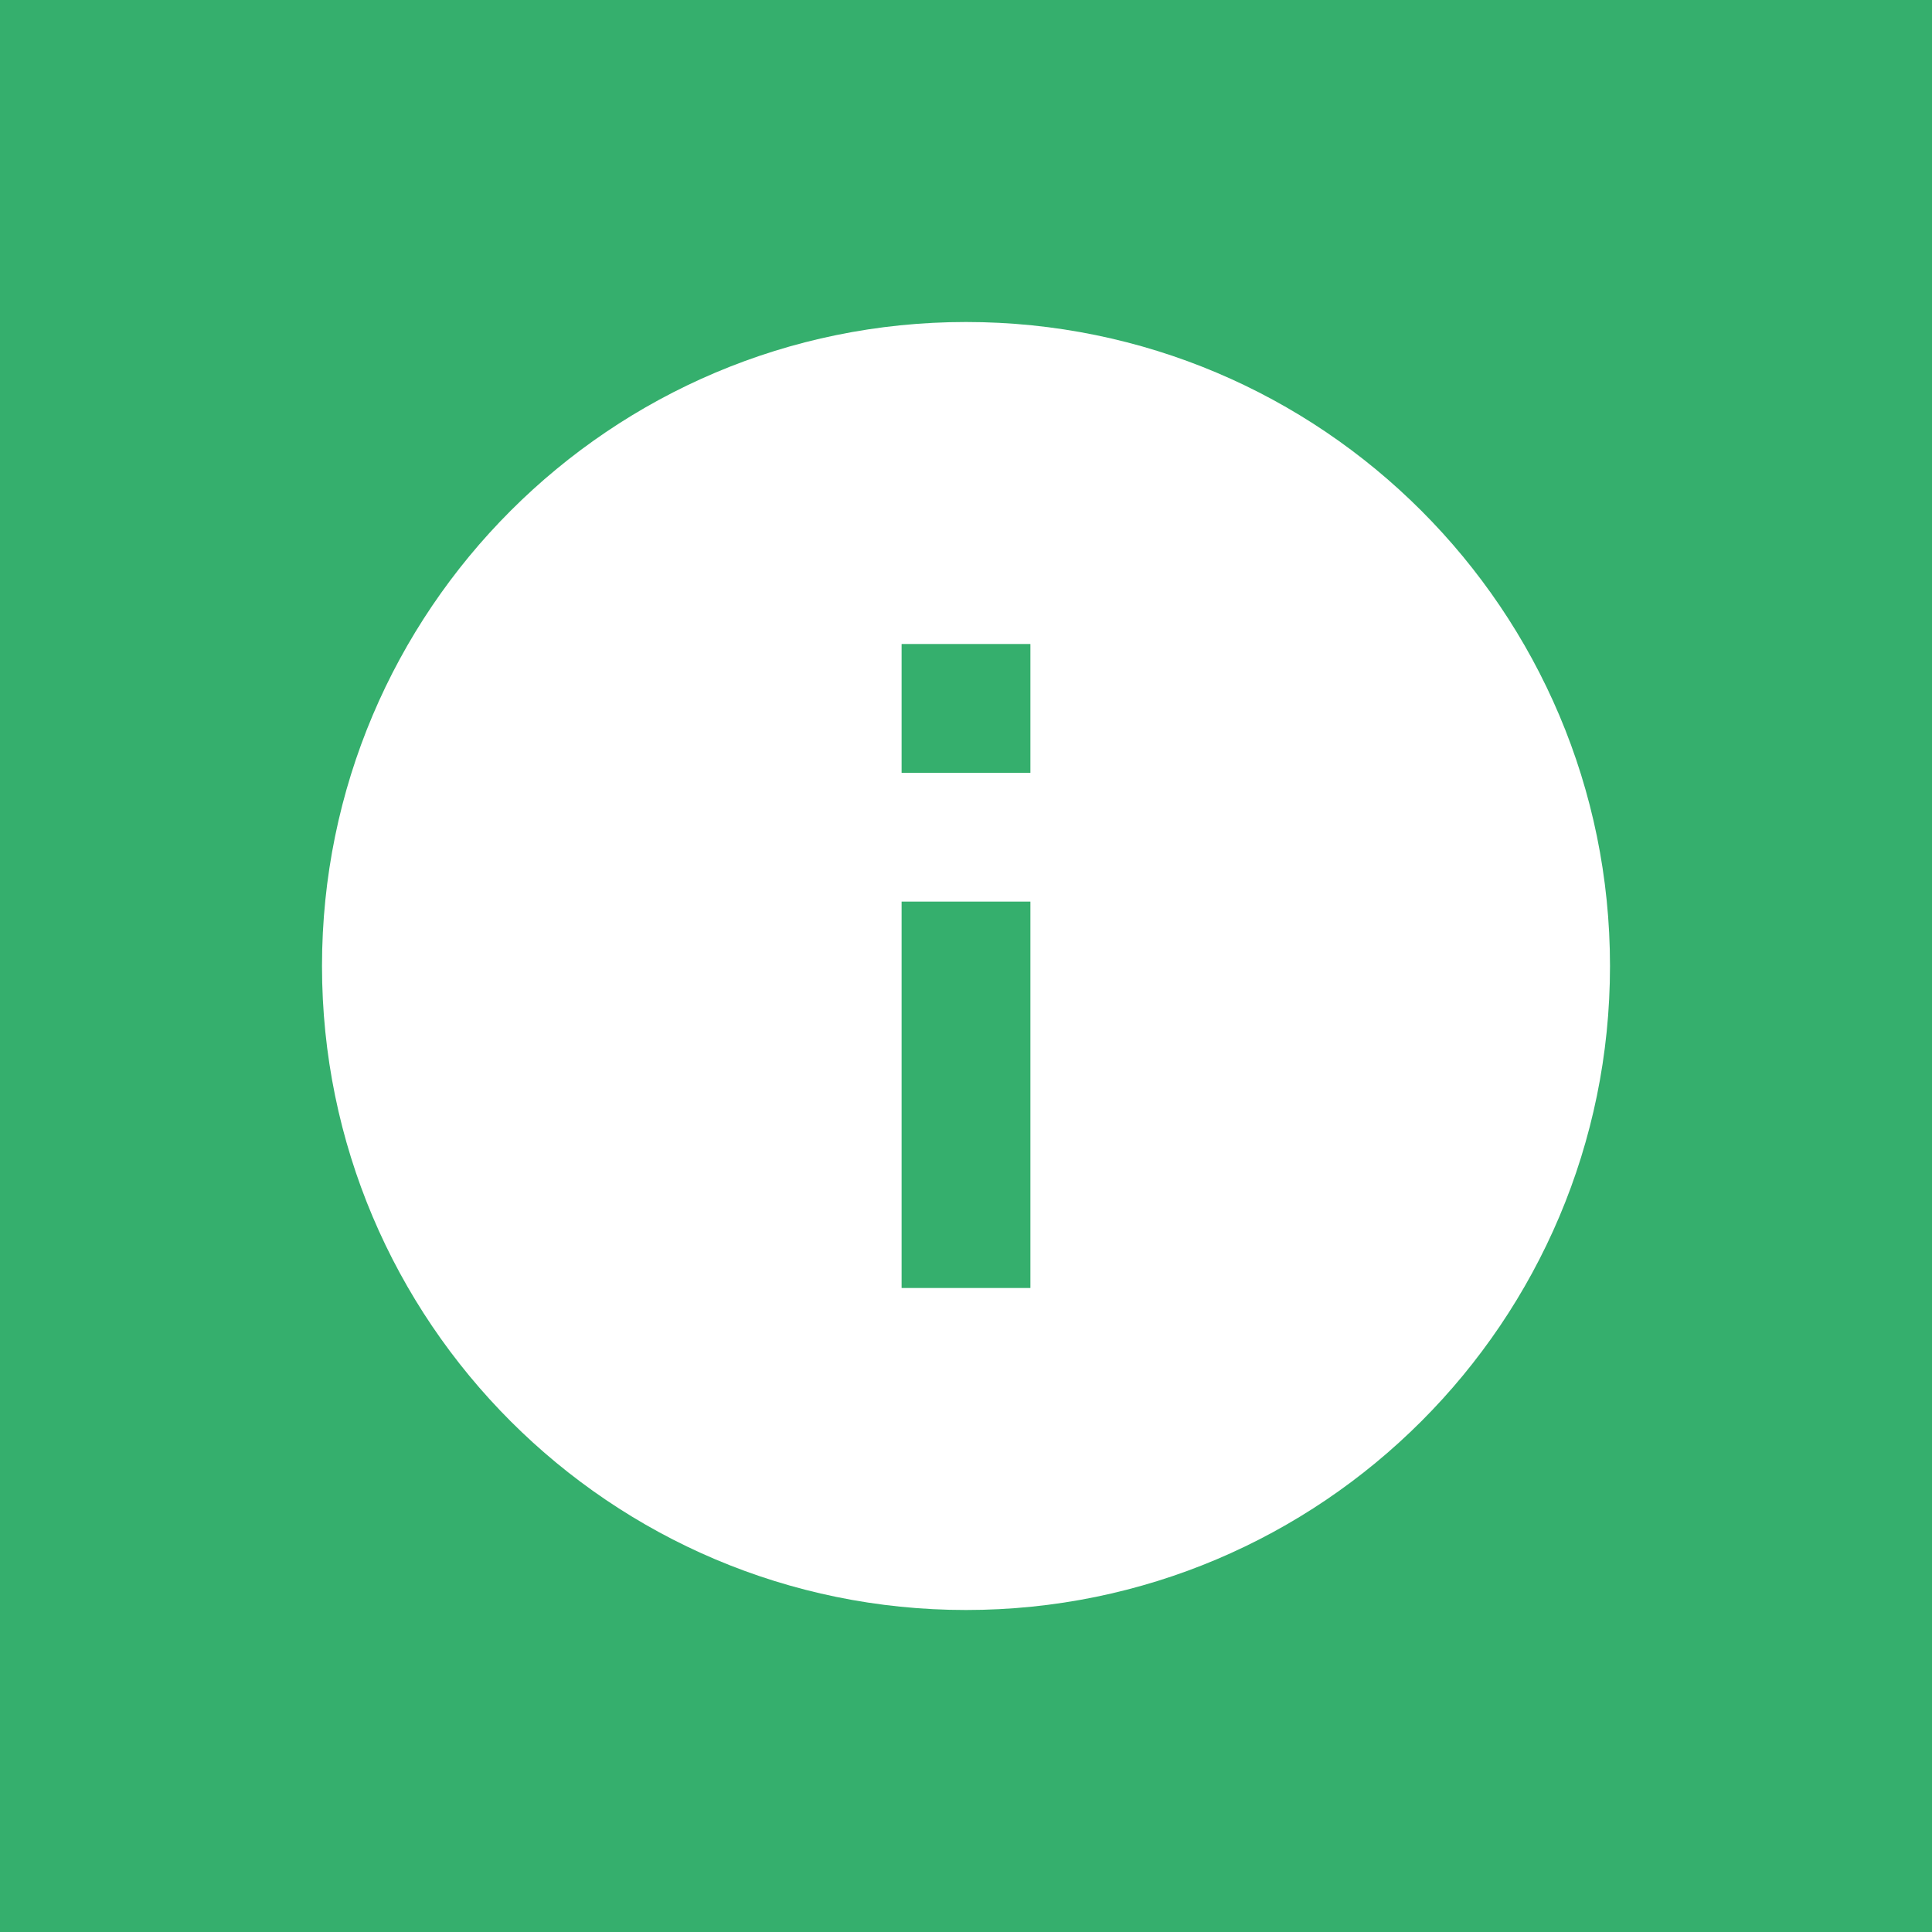
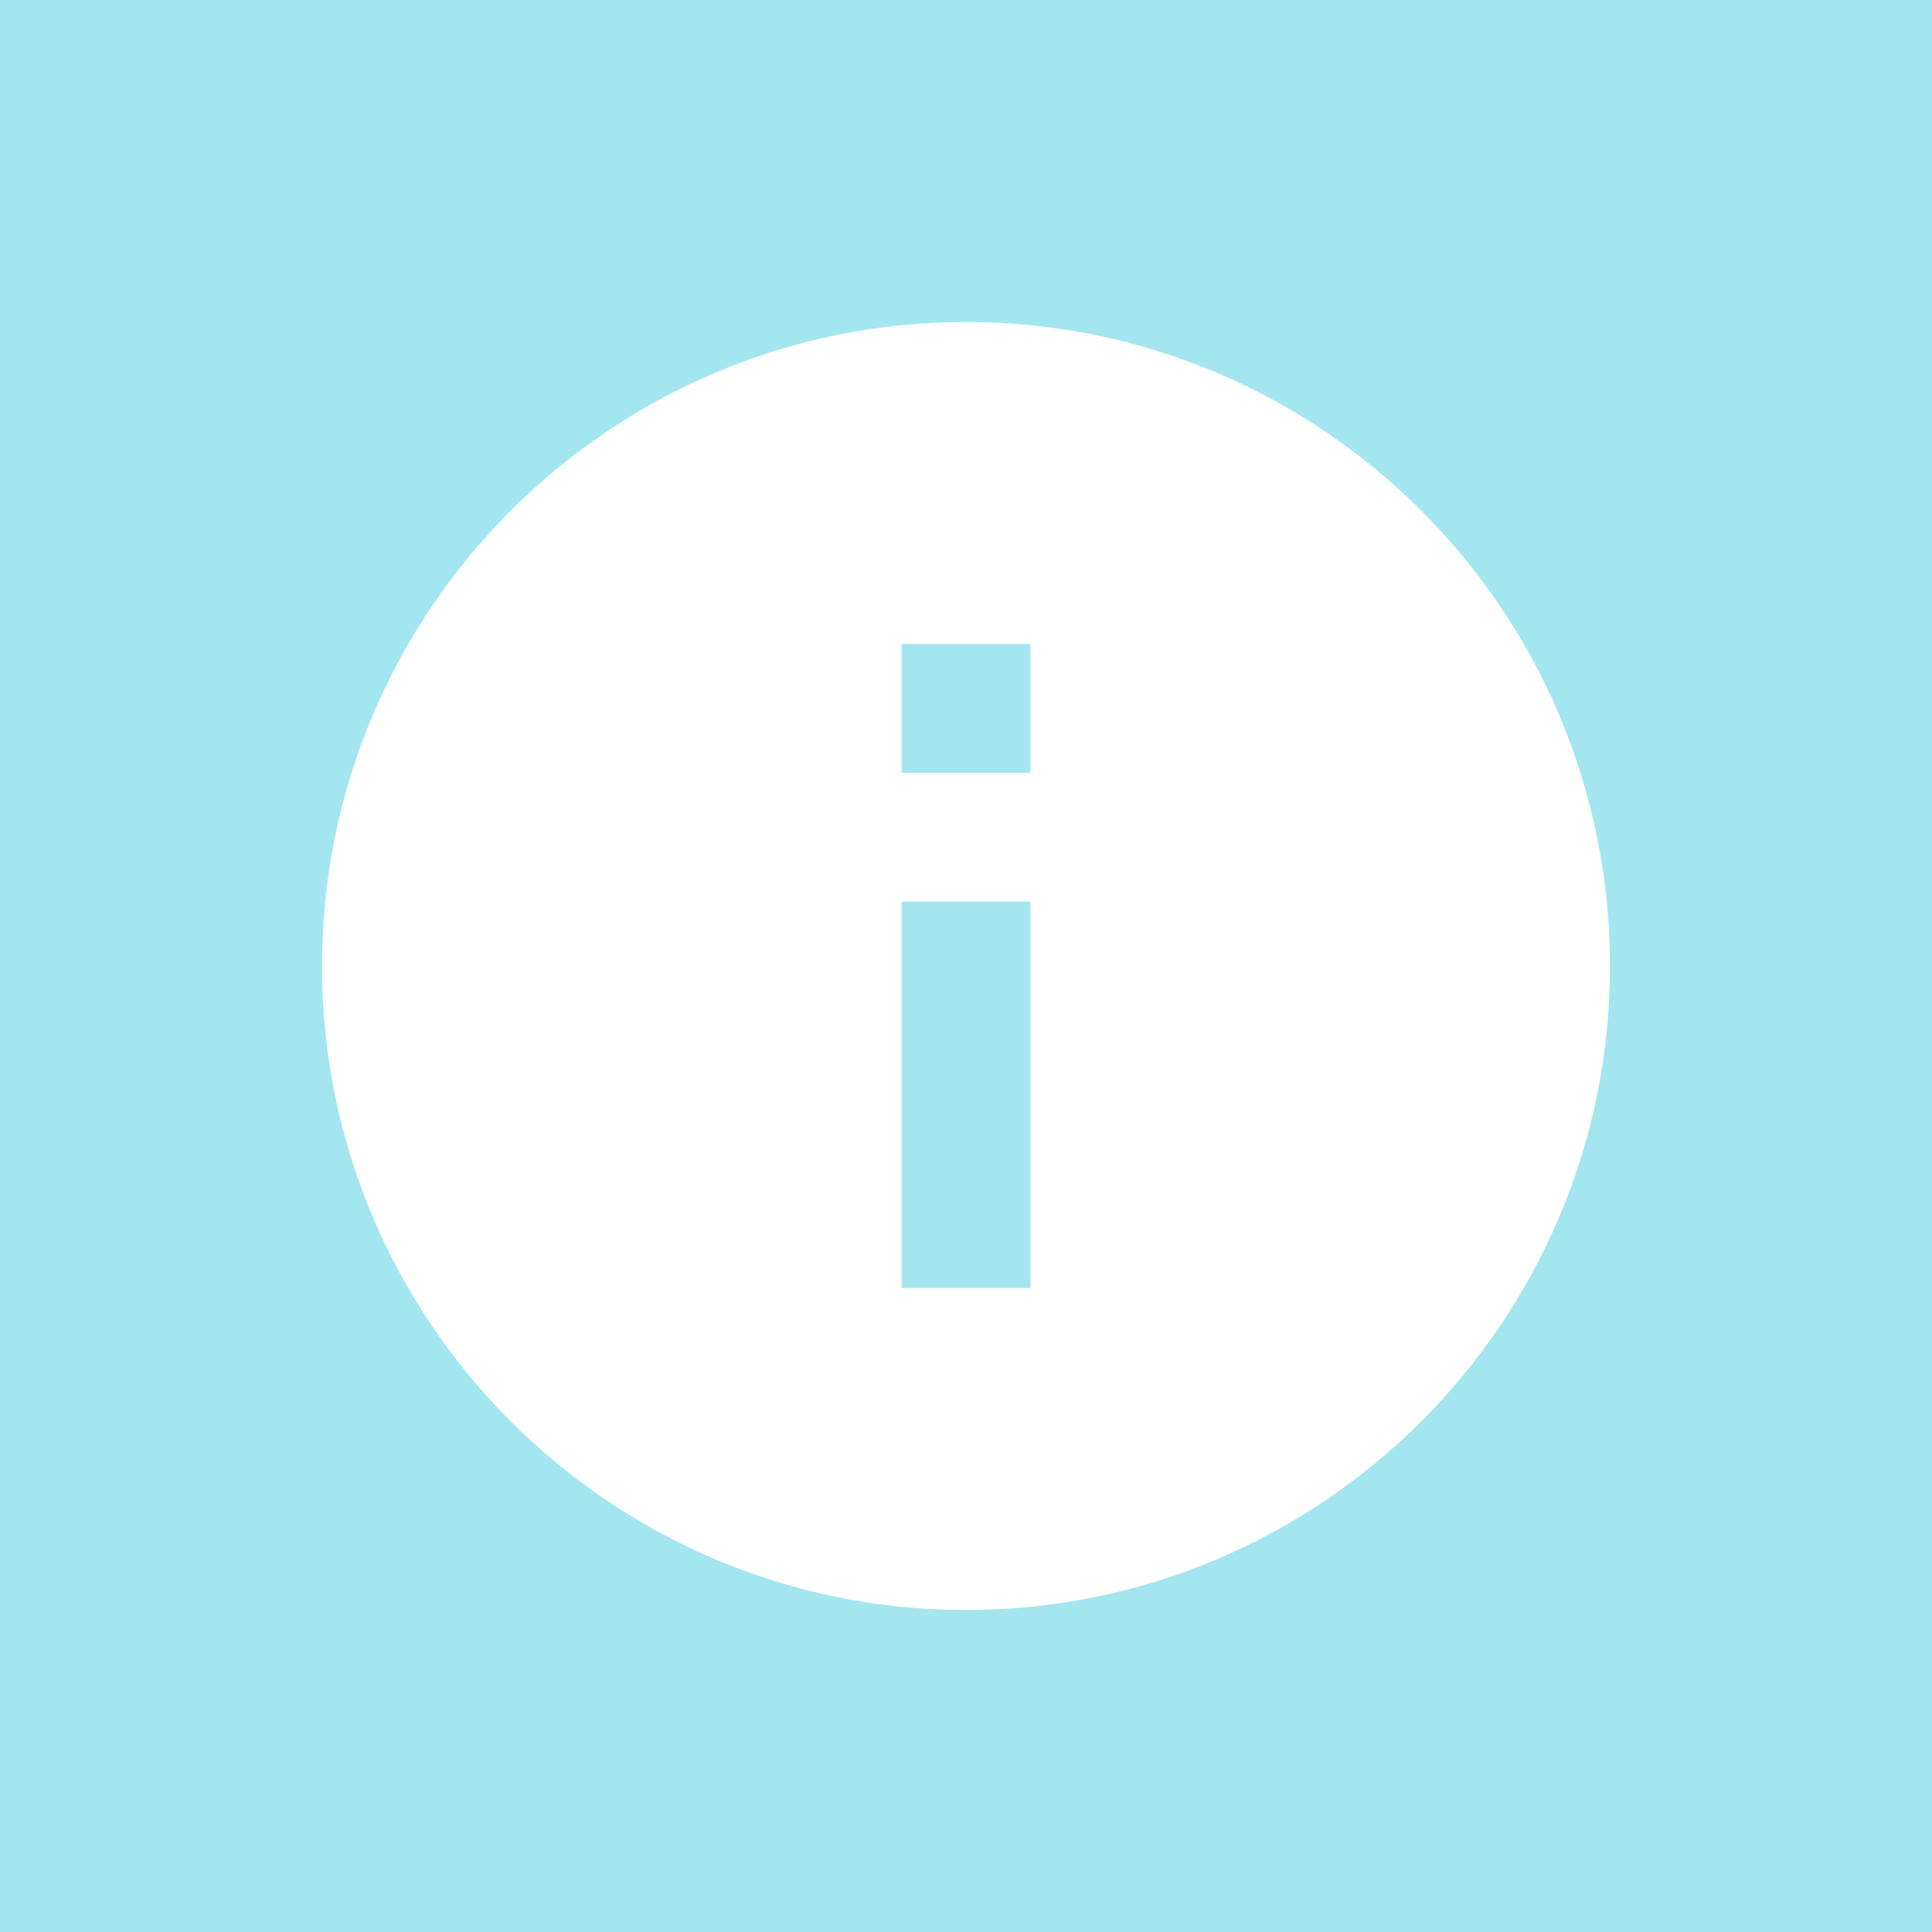
- <svg xmlns="http://www.w3.org/2000/svg" viewBox="0 0 24 24" height="24px" width="24px" version="1.1">
-   <path d="M0,0 h24 v24 h-24z" fill="#35af6d" />
-   <path d="M12 2C6.48 2 2 6.48 2 12s4.48 10 10 10 10-4.48 10-10S17.52 2 12 2zm1 15h-2v-6h2v6zm0-8h-2V7h2v2z" fill="#fff" transform="translate(12,12) scale(.8) translate(-12,-12)" />
+ <svg xmlns="http://www.w3.org/2000/svg" viewBox="0 0 24 24" height="24px" width="24px" version="1.1" id="svg2">
+   <defs id="defs10" />
+   <path d="M0,0 h24 v24 h-24z" fill="#35af6d" id="path4" style="fill:#a3e6f0;fill-opacity:1" />
+   <path d="M12 2C6.48 2 2 6.48 2 12s4.48 10 10 10 10-4.48 10-10S17.52 2 12 2zm1 15h-2v-6h2v6zm0-8h-2V7h2v2z" fill="#fff" transform="translate(12,12) scale(.8) translate(-12,-12)" id="path6" />
</svg>
